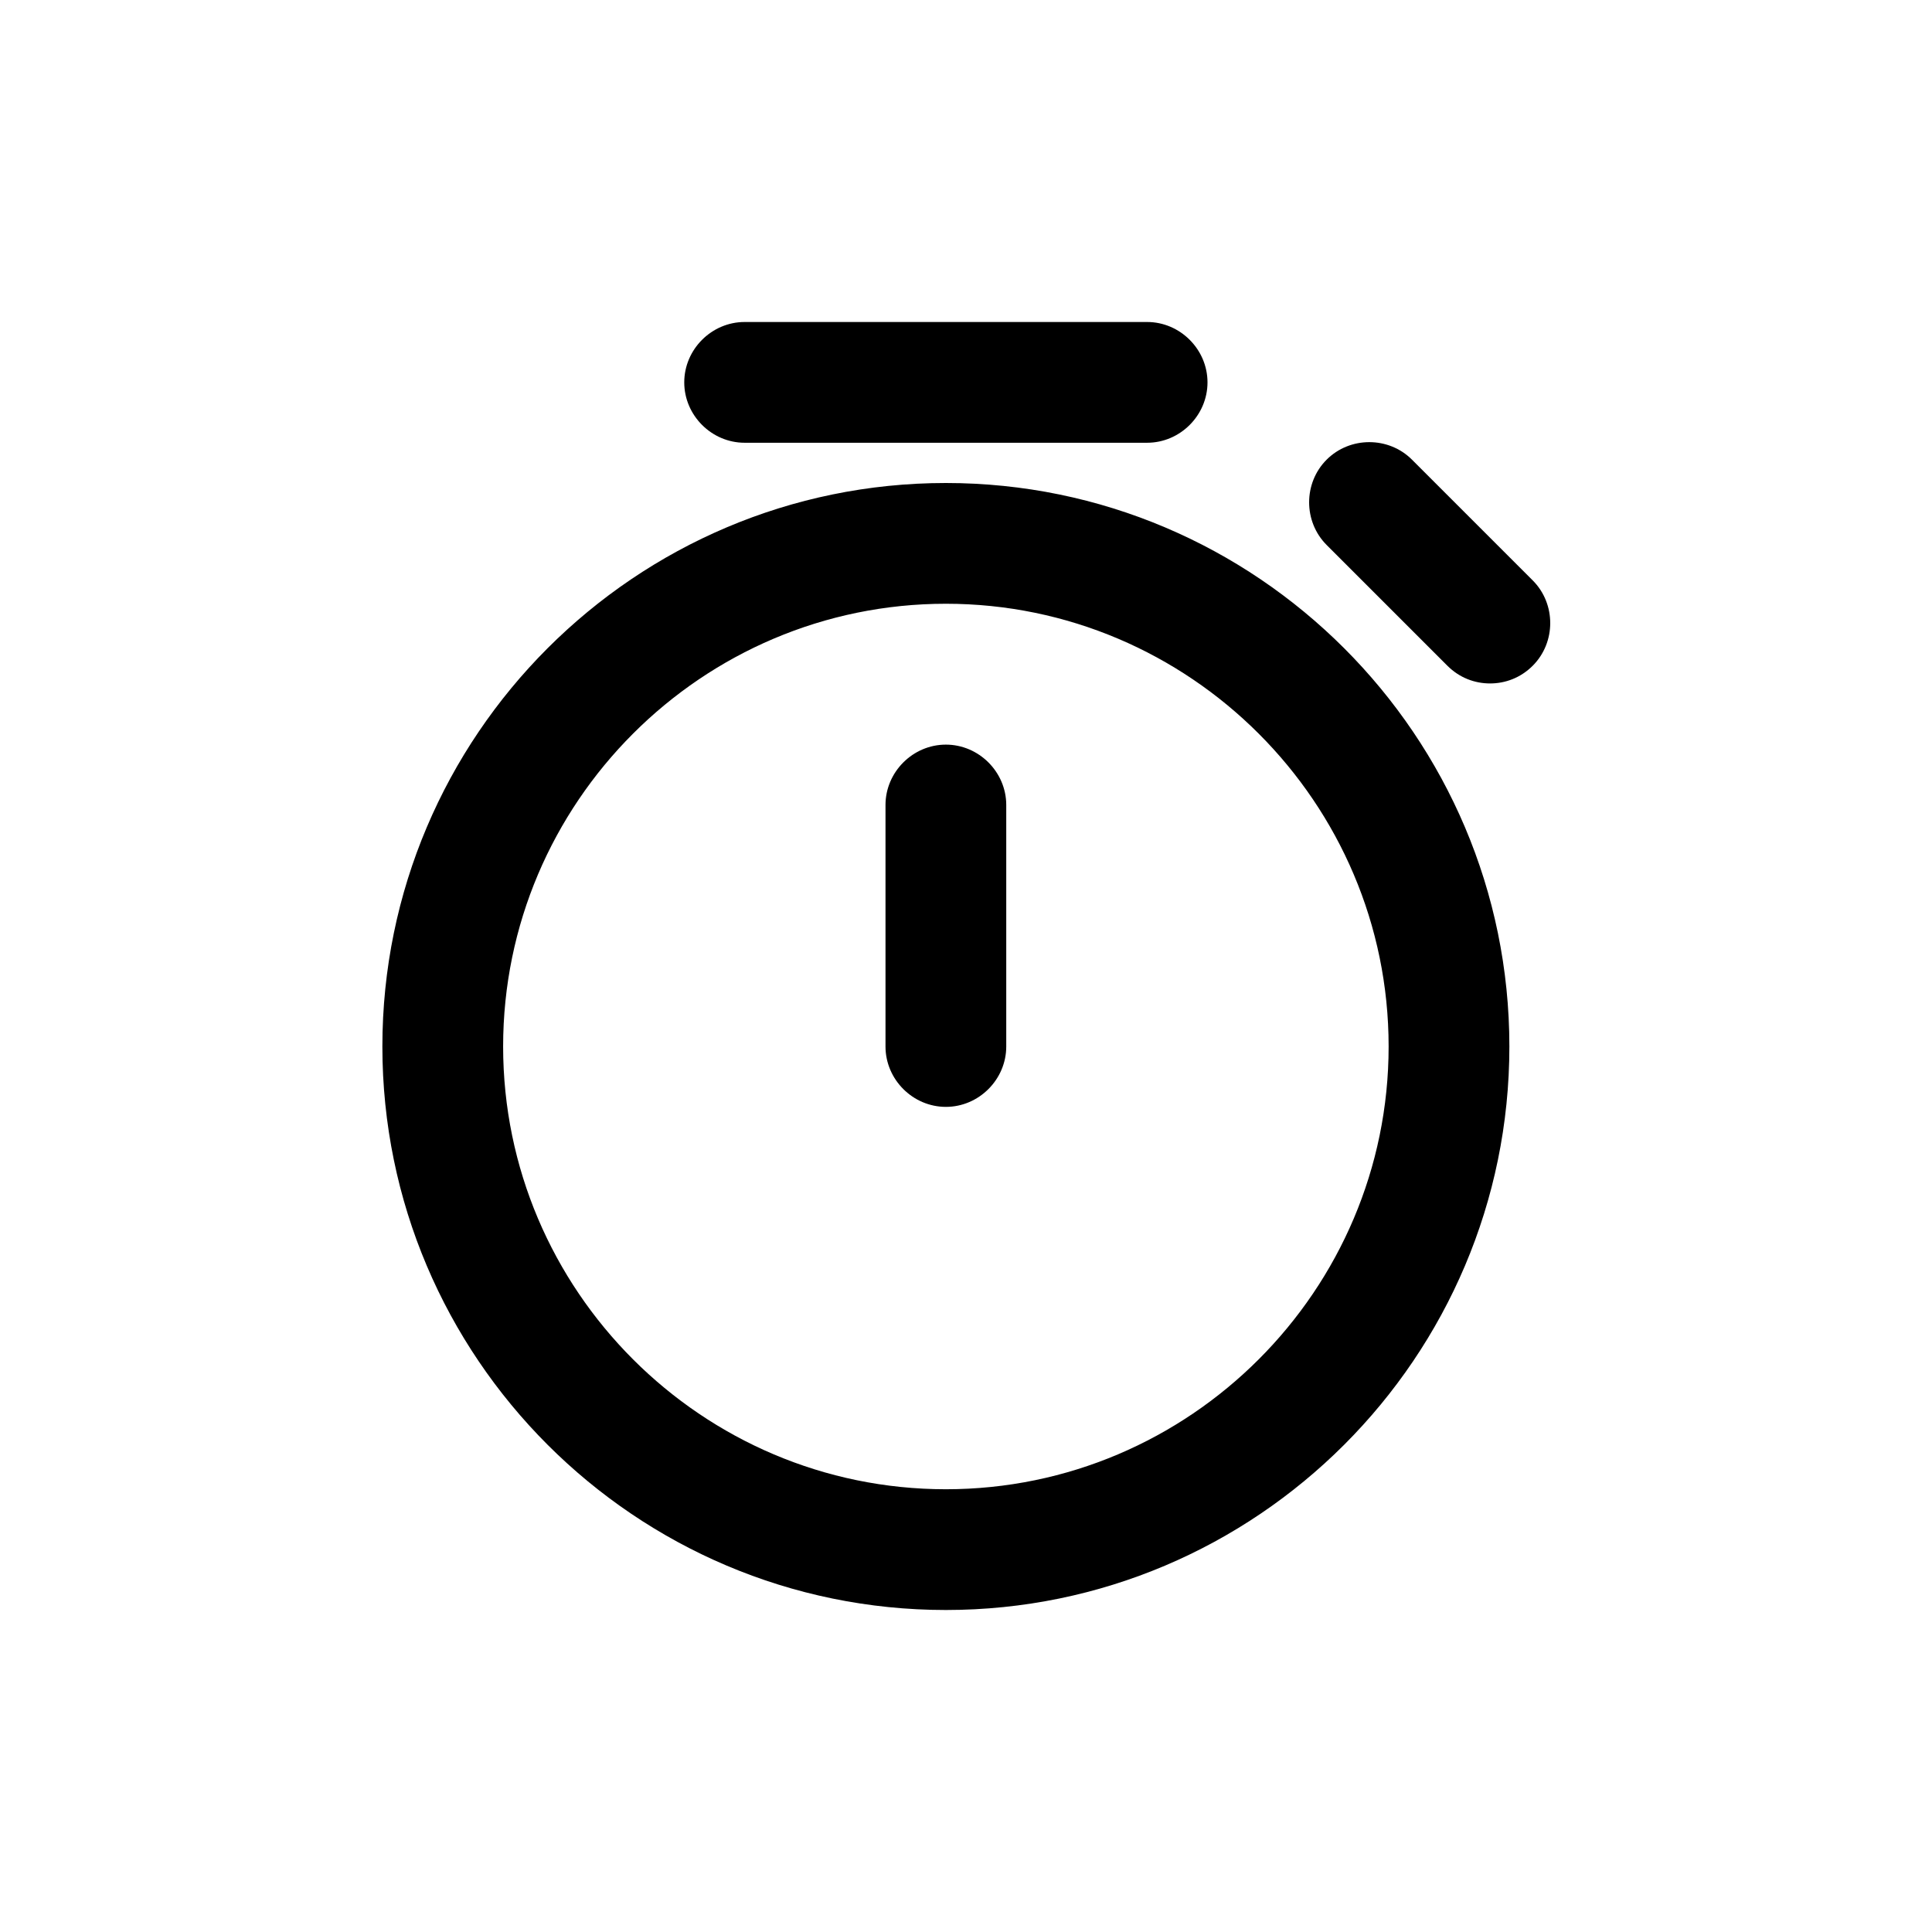
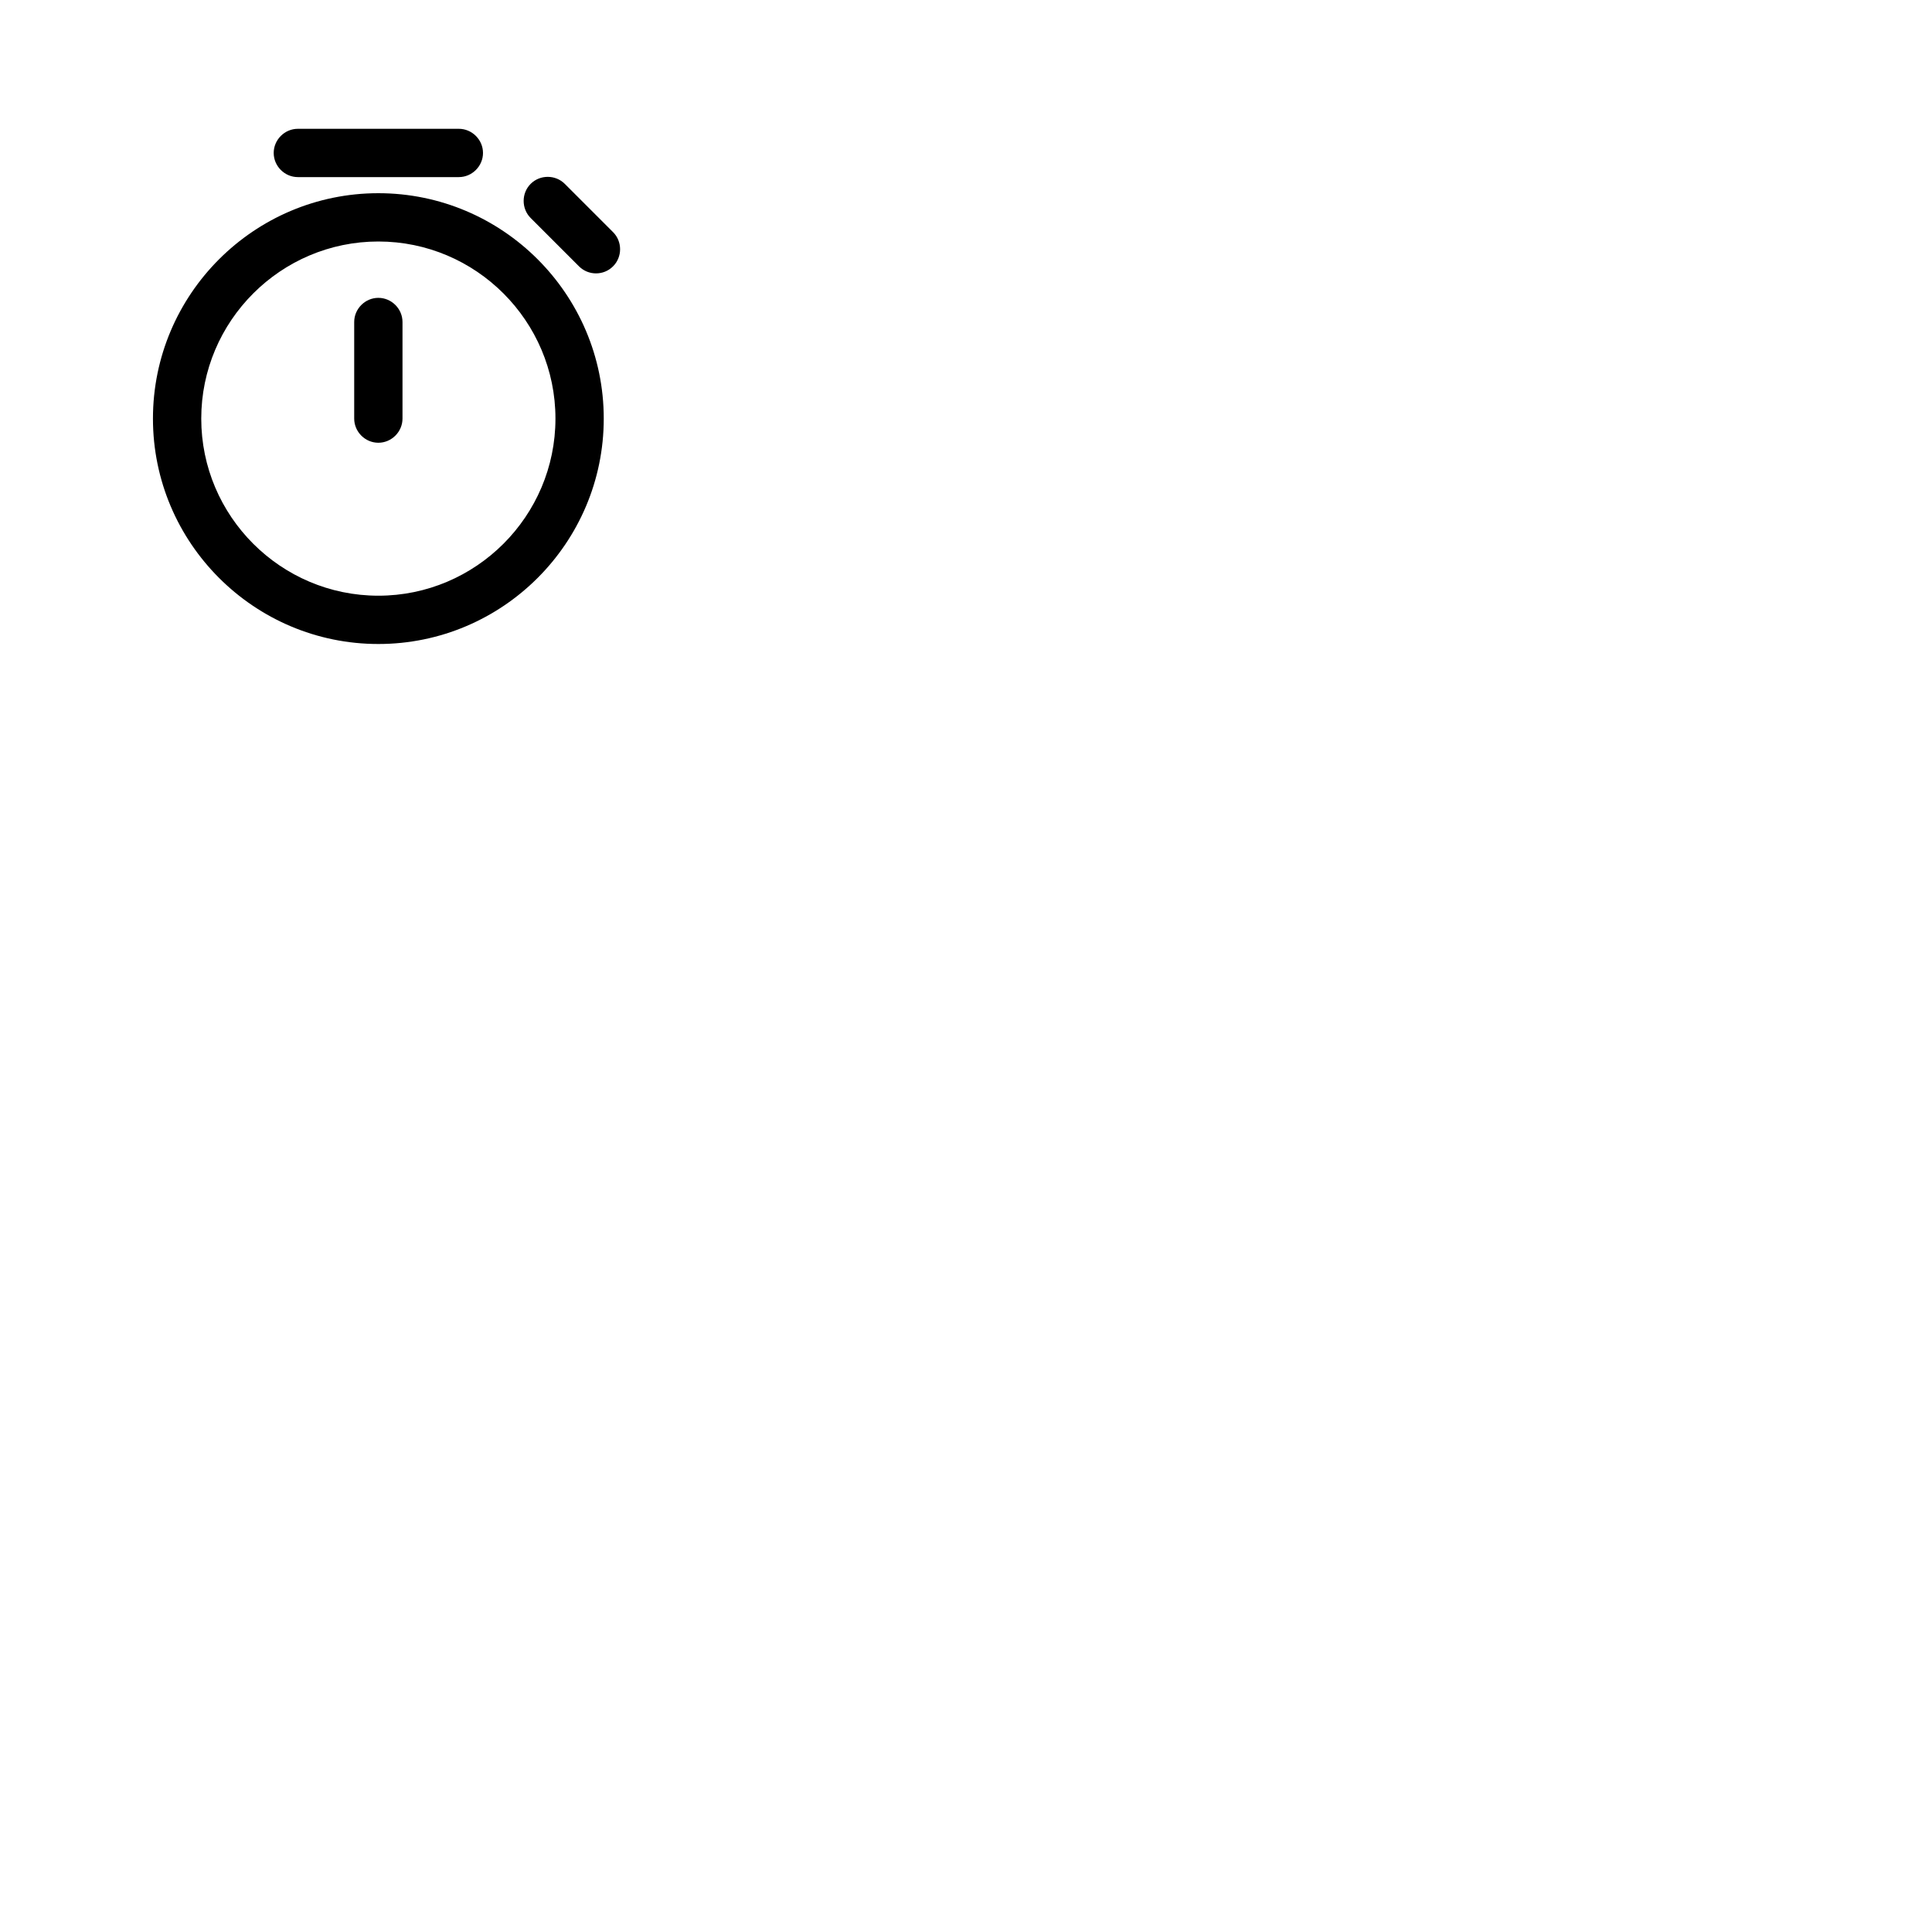
- <svg xmlns="http://www.w3.org/2000/svg" id="stopwatch" viewBox="0 0 24 24">
+ <svg xmlns="http://www.w3.org/2000/svg" id="stopwatch" viewBox="0 0 60 60">
  <path d="M11.75,6c-3.86,0-7,3.14-7,7s3.14,7,7,7,7-3.14,7-7-3.14-7-7-7Zm0,12.5c-3.03,0-5.5-2.47-5.5-5.5s2.47-5.5,5.5-5.5,5.5,2.47,5.5,5.5-2.47,5.5-5.5,5.5Zm-3.25-13.75c0-.41,.34-.75,.75-.75h5c.41,0,.75,.34,.75,.75s-.34,.75-.75,.75h-5c-.41,0-.75-.34-.75-.75Zm4,5.25v3c0,.41-.34,.75-.75,.75s-.75-.34-.75-.75v-3c0-.41,.34-.75,.75-.75s.75,.34,.75,.75Zm6.54-1.73c-.15,.15-.34,.22-.53,.22s-.38-.07-.53-.22l-1.5-1.5c-.29-.29-.29-.77,0-1.06s.77-.29,1.06,0l1.5,1.5c.29,.29,.29,.77,0,1.06Z" />
</svg>
